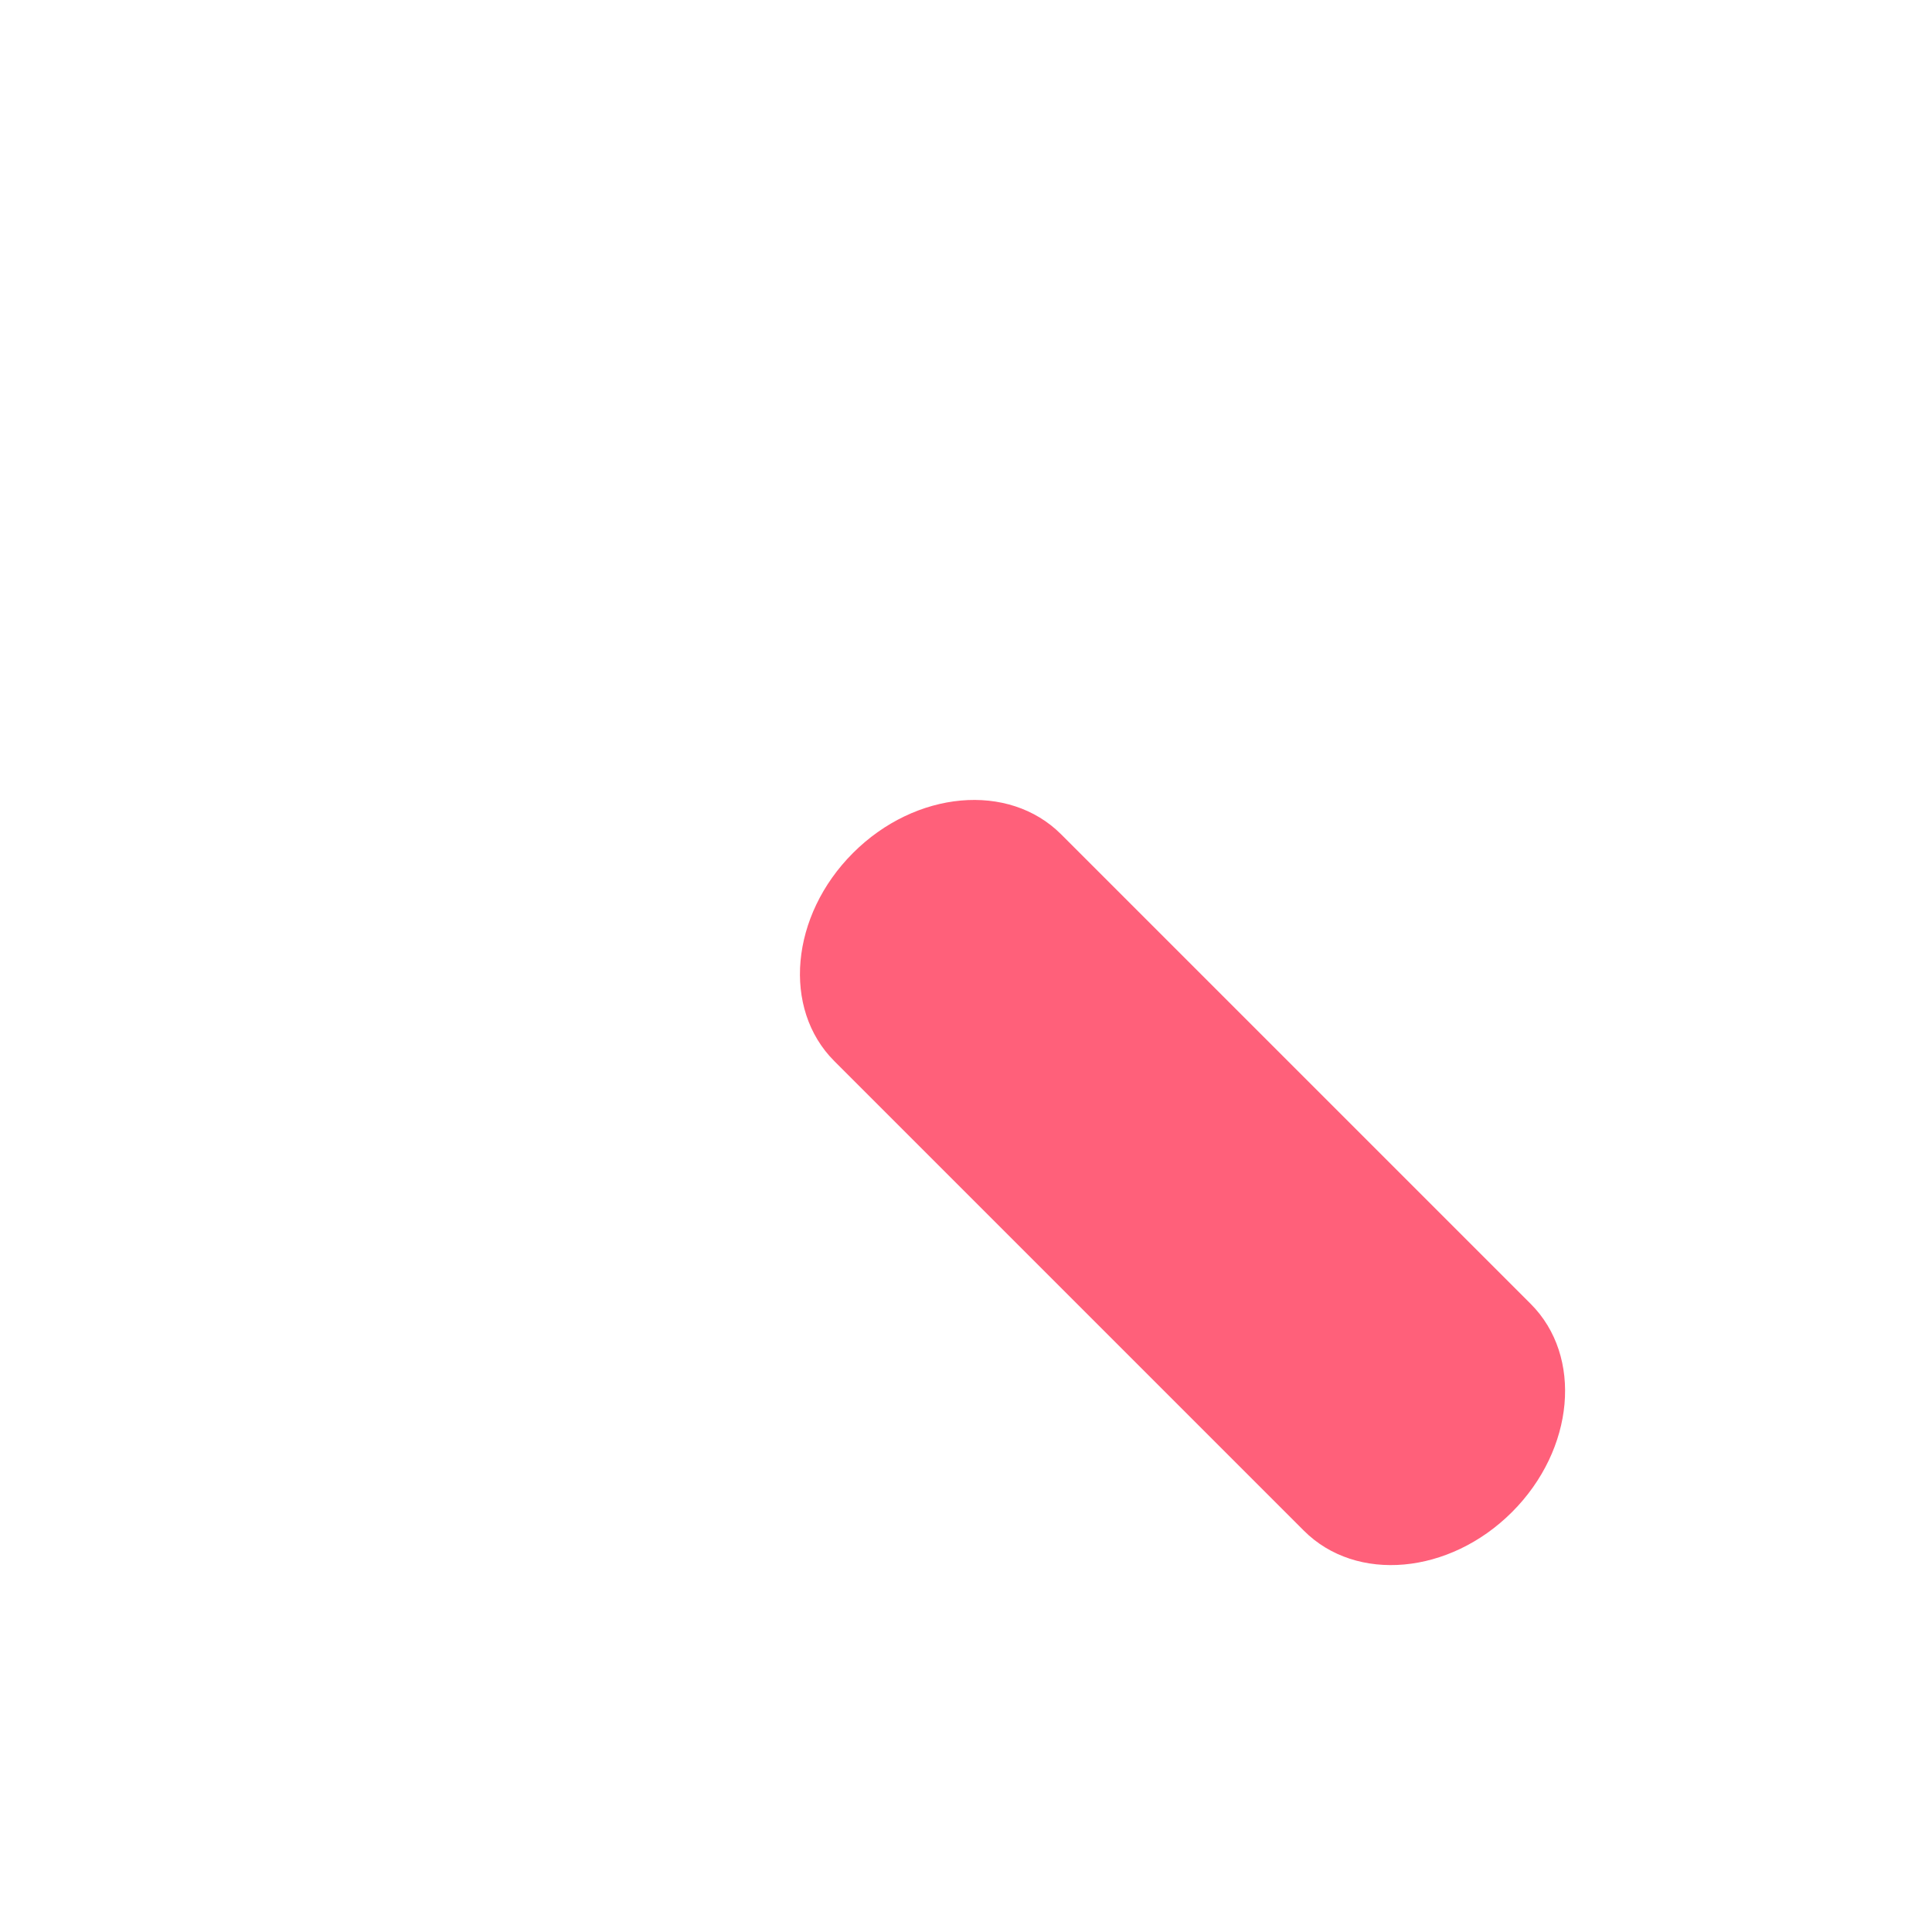
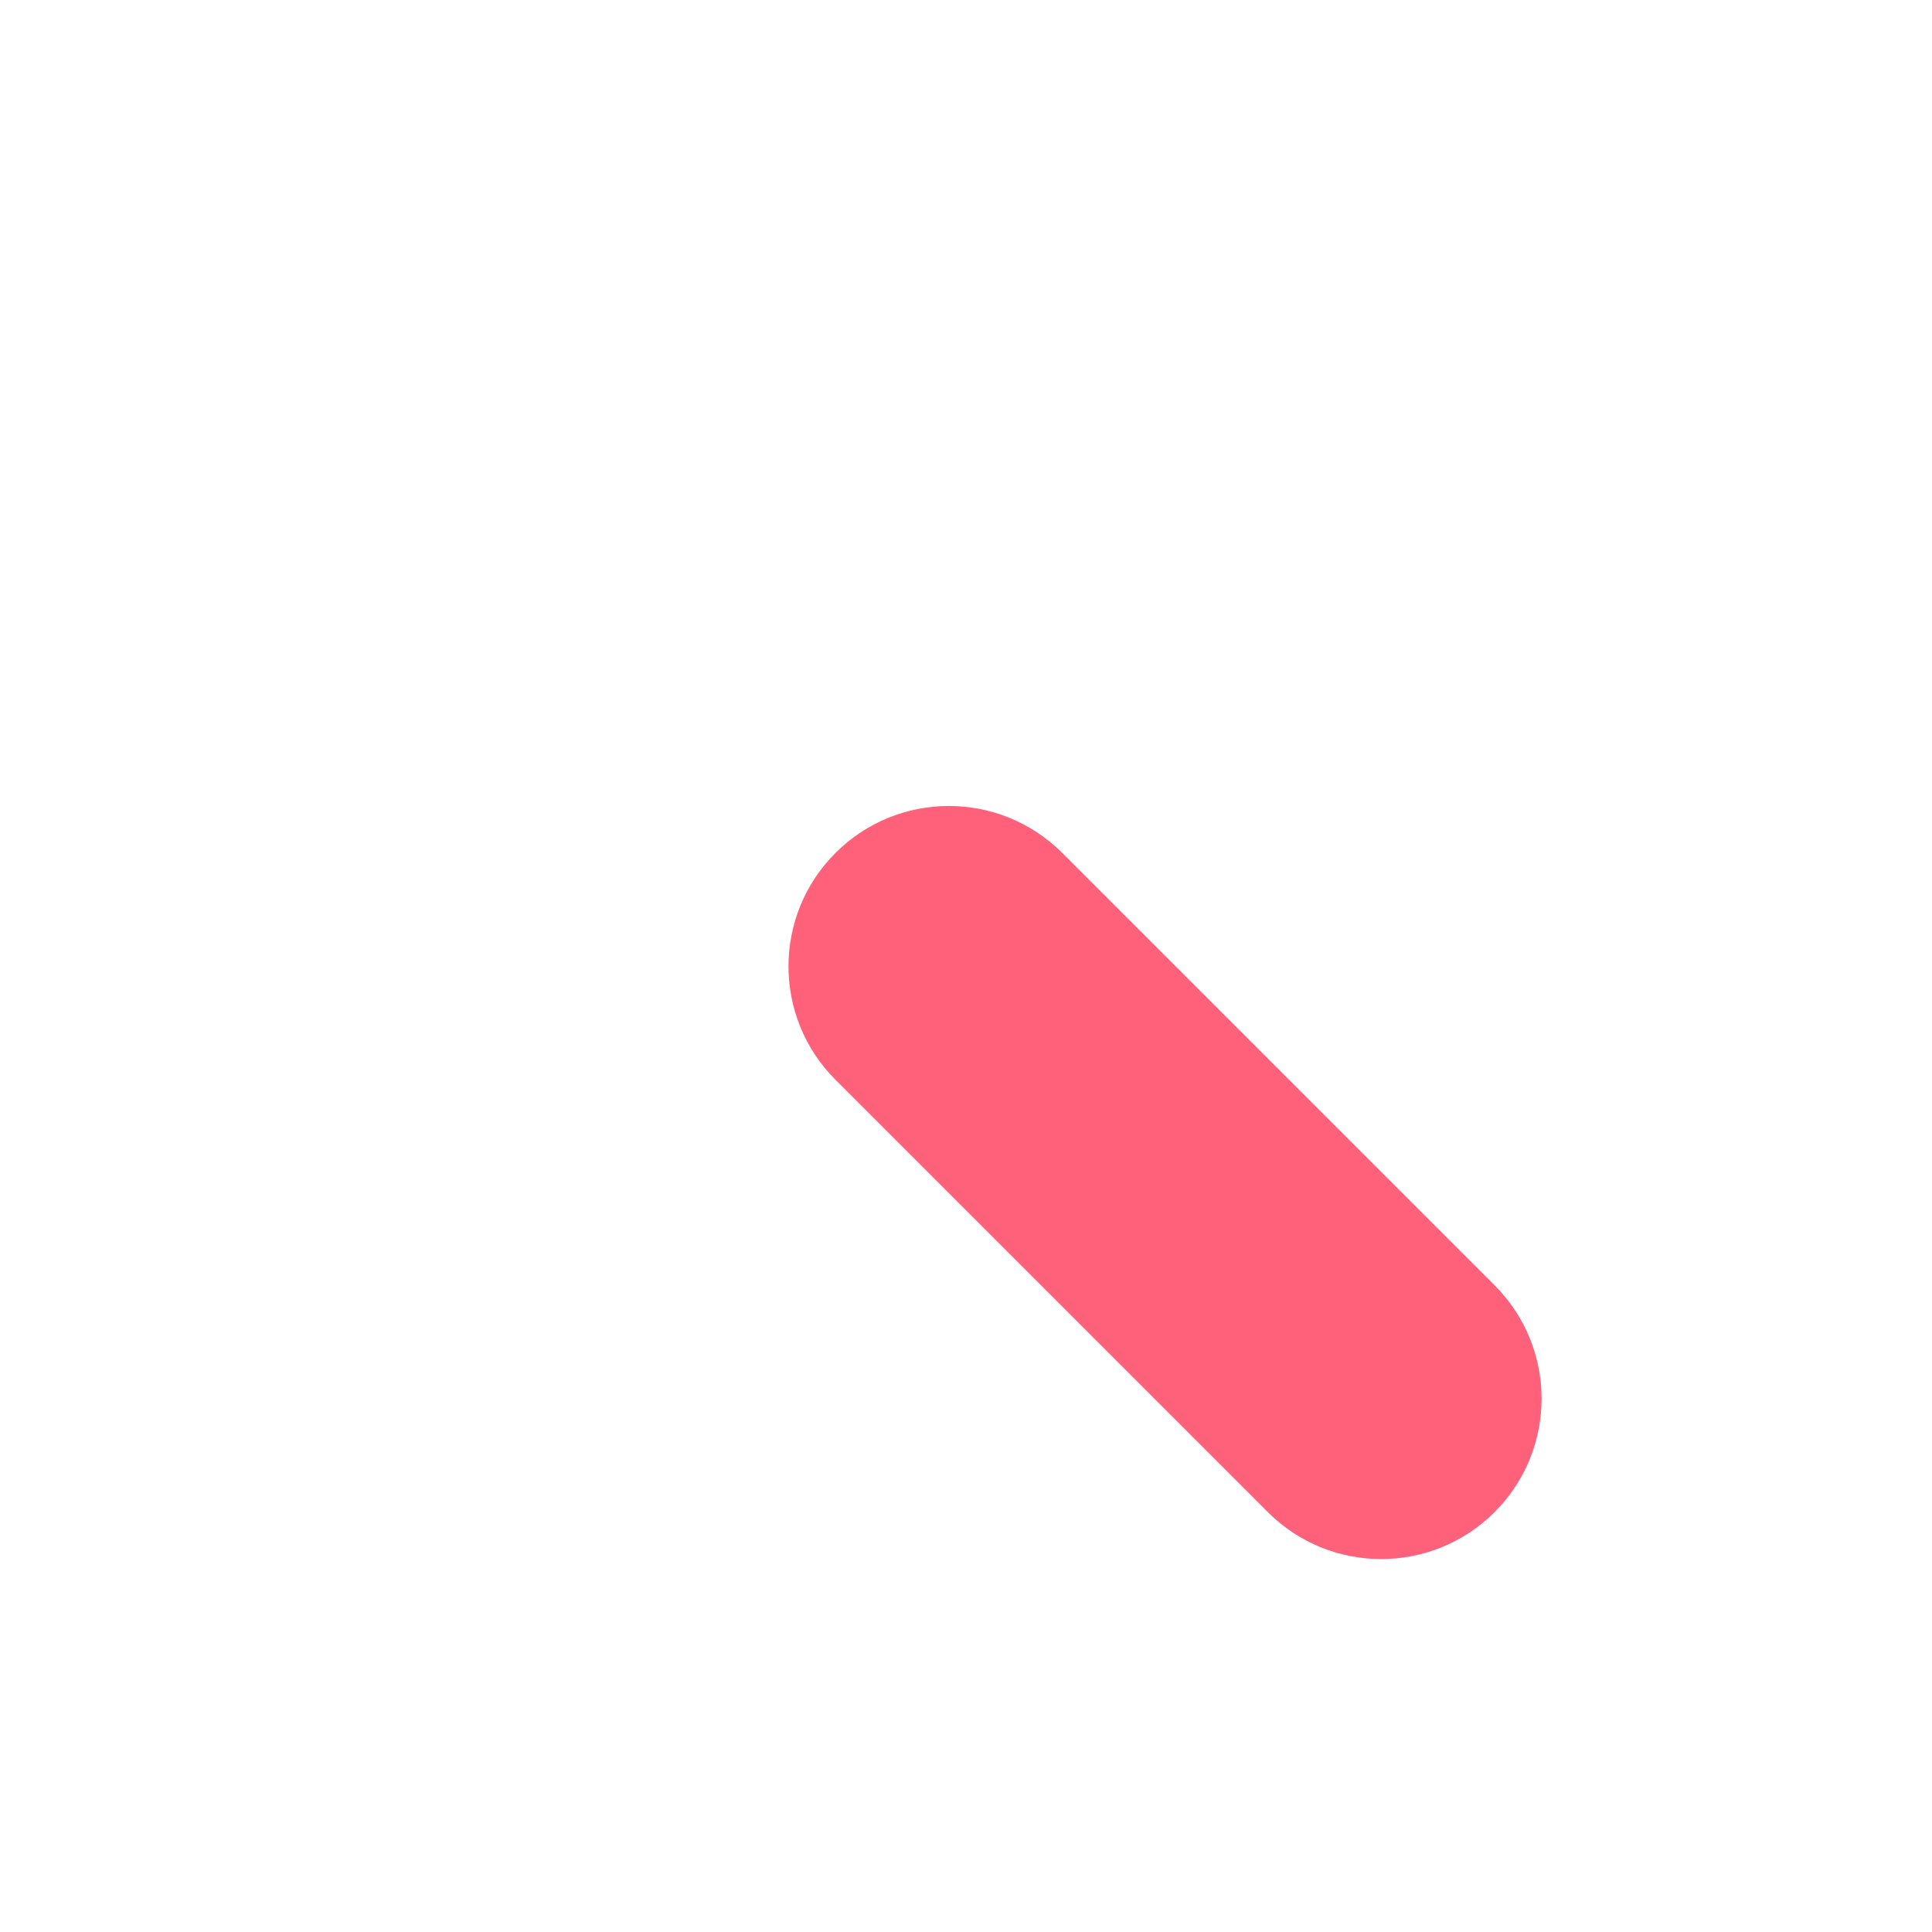
<svg xmlns="http://www.w3.org/2000/svg" width="1024" height="1024" viewBox="0 0 1024 1024" fill="none">
-   <path d="M811.331 691.122L562.396 442.188C534.678 414.47 485.299 418.91 452.104 452.104C418.909 485.299 414.47 534.678 442.188 562.396L691.122 811.331C718.841 839.049 768.22 834.609 801.415 801.415C834.609 768.22 839.049 718.841 811.331 691.122Z" fill="#FF607A" style="fill:#FF607A;fill:color(display-p3 1 0.377 0.478);fill-opacity:1;" />
+   <path d="M442.812 452.082C409.617 485.276 409.617 539.095 442.812 572.29L671.958 801.436C705.153 834.631 758.972 834.631 792.166 801.436C825.361 768.242 825.361 714.423 792.166 681.228L563.02 452.082C529.826 418.887 476.007 418.887 442.812 452.082Z" fill="#FF607A" style="fill:#FF607A;fill:color(display-p3 1 0.377 0.478);fill-opacity:1;" />
</svg>
